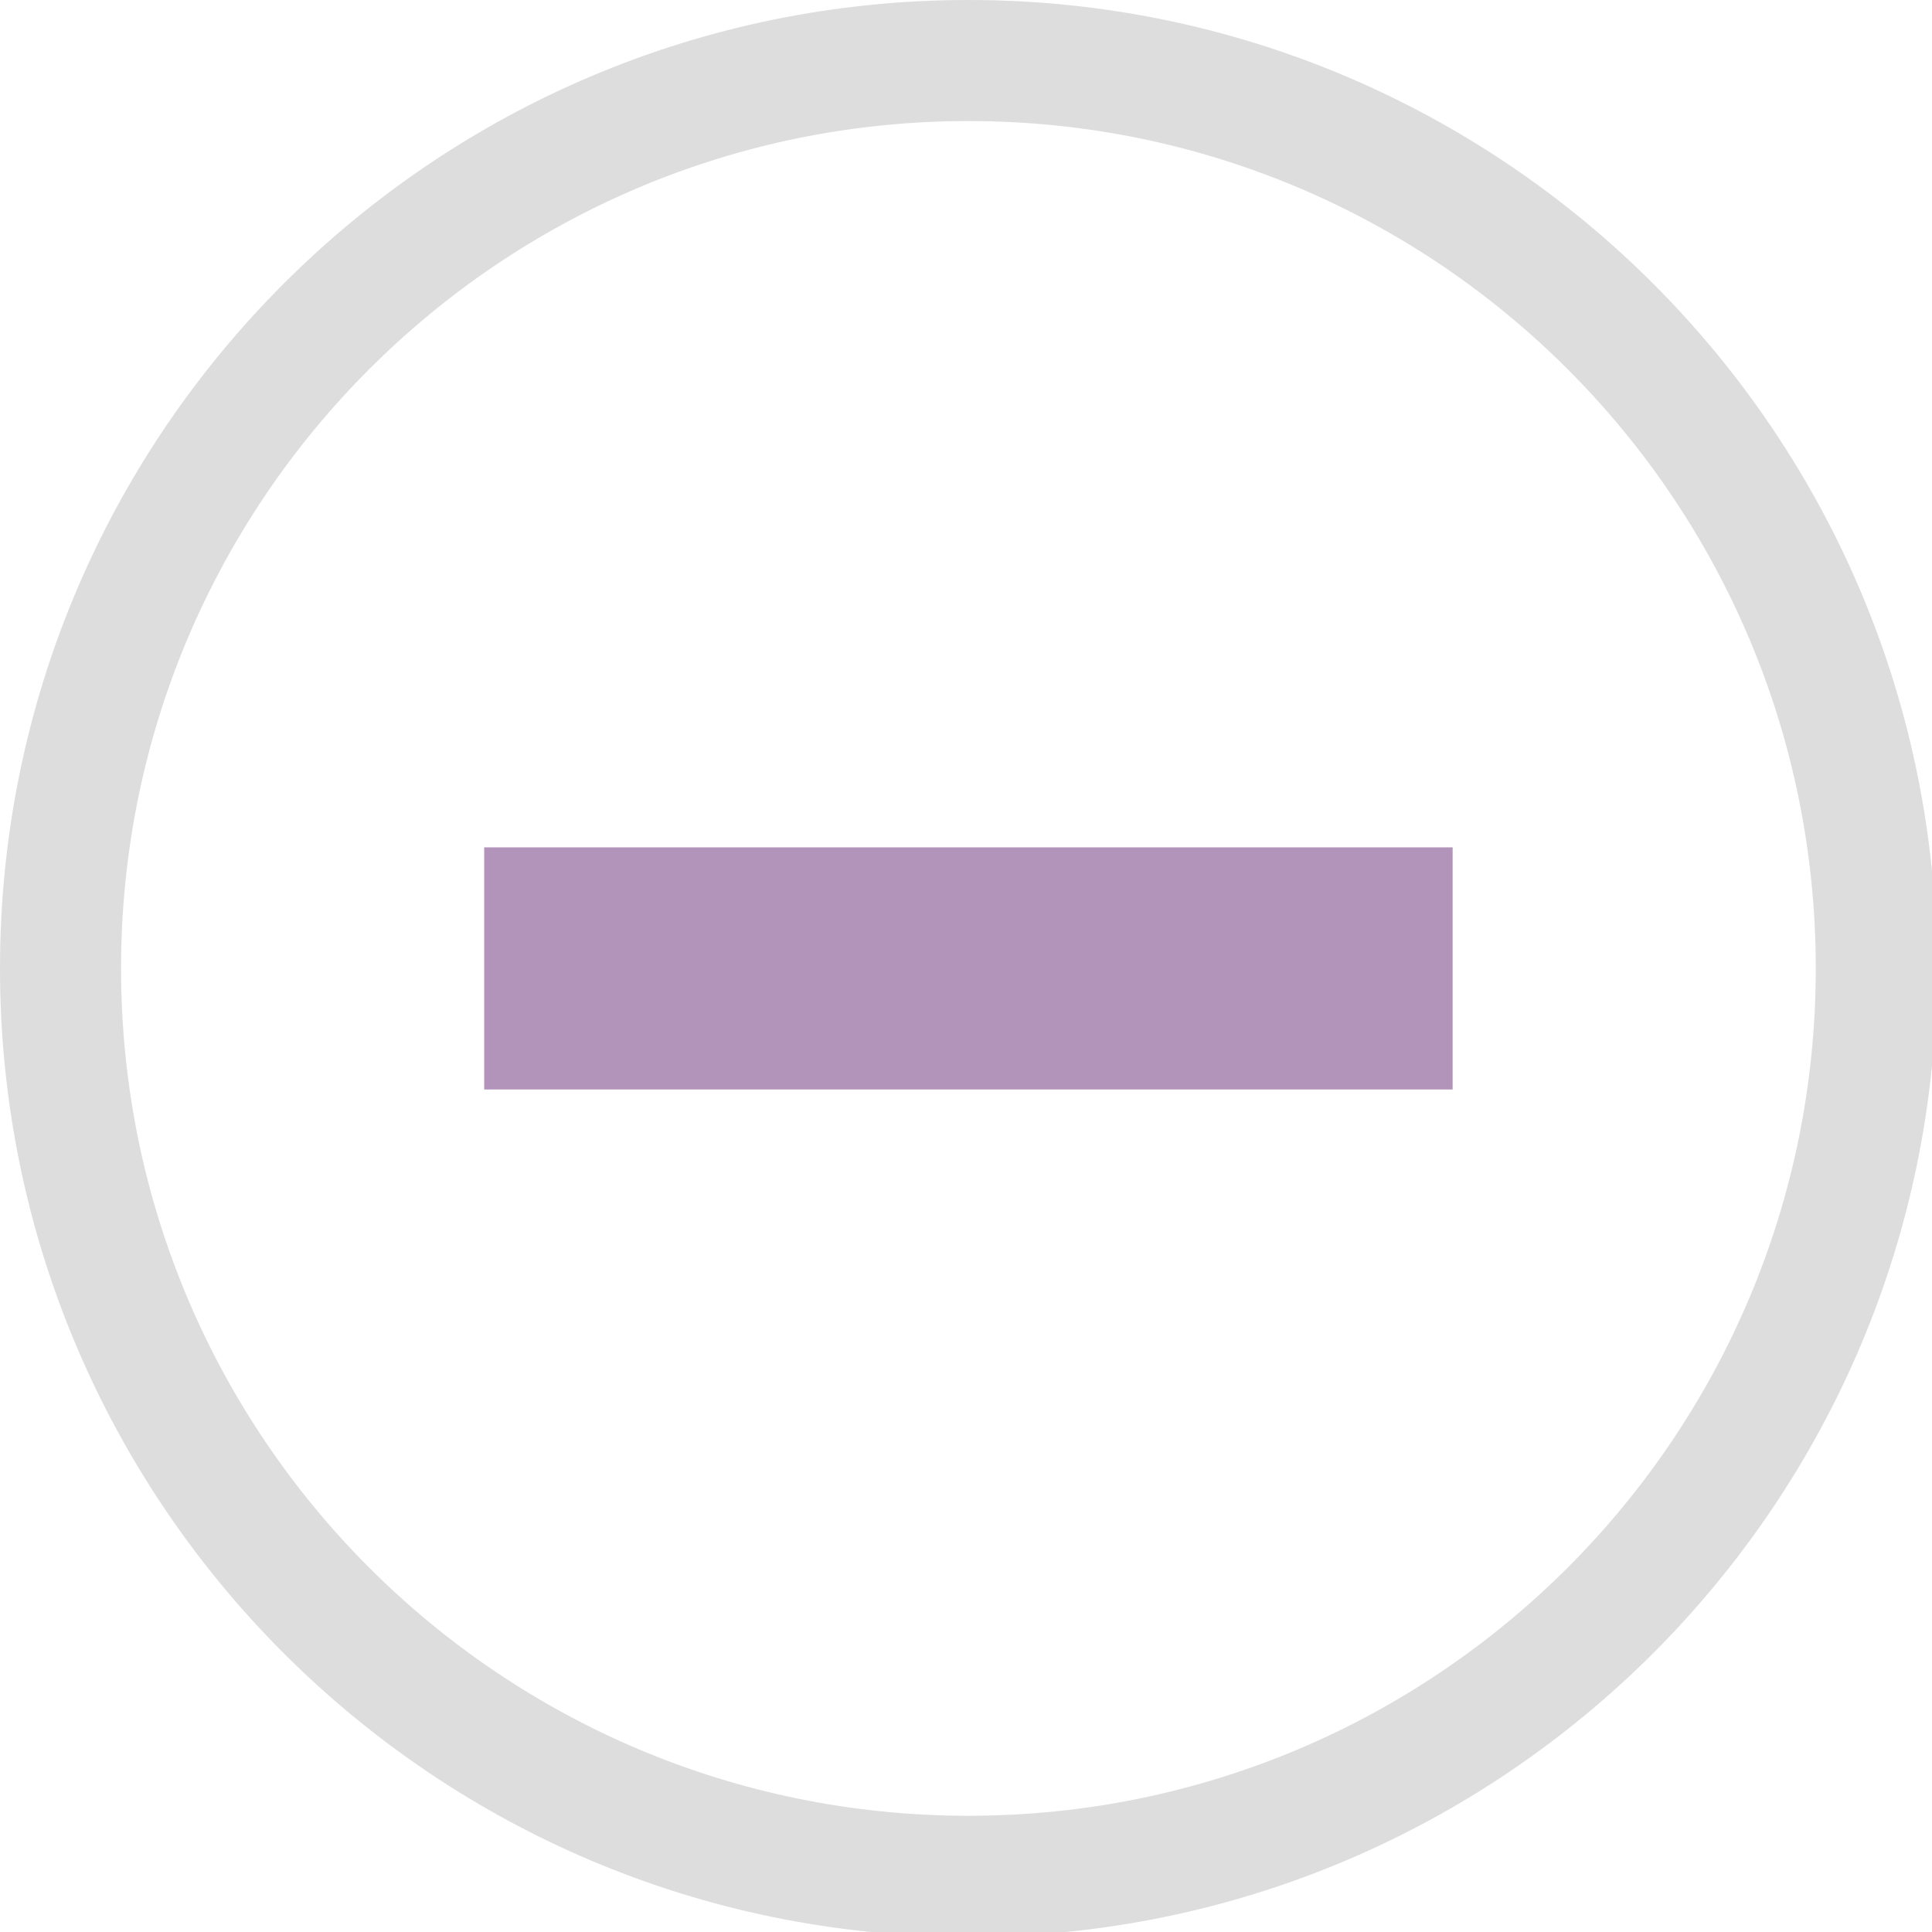
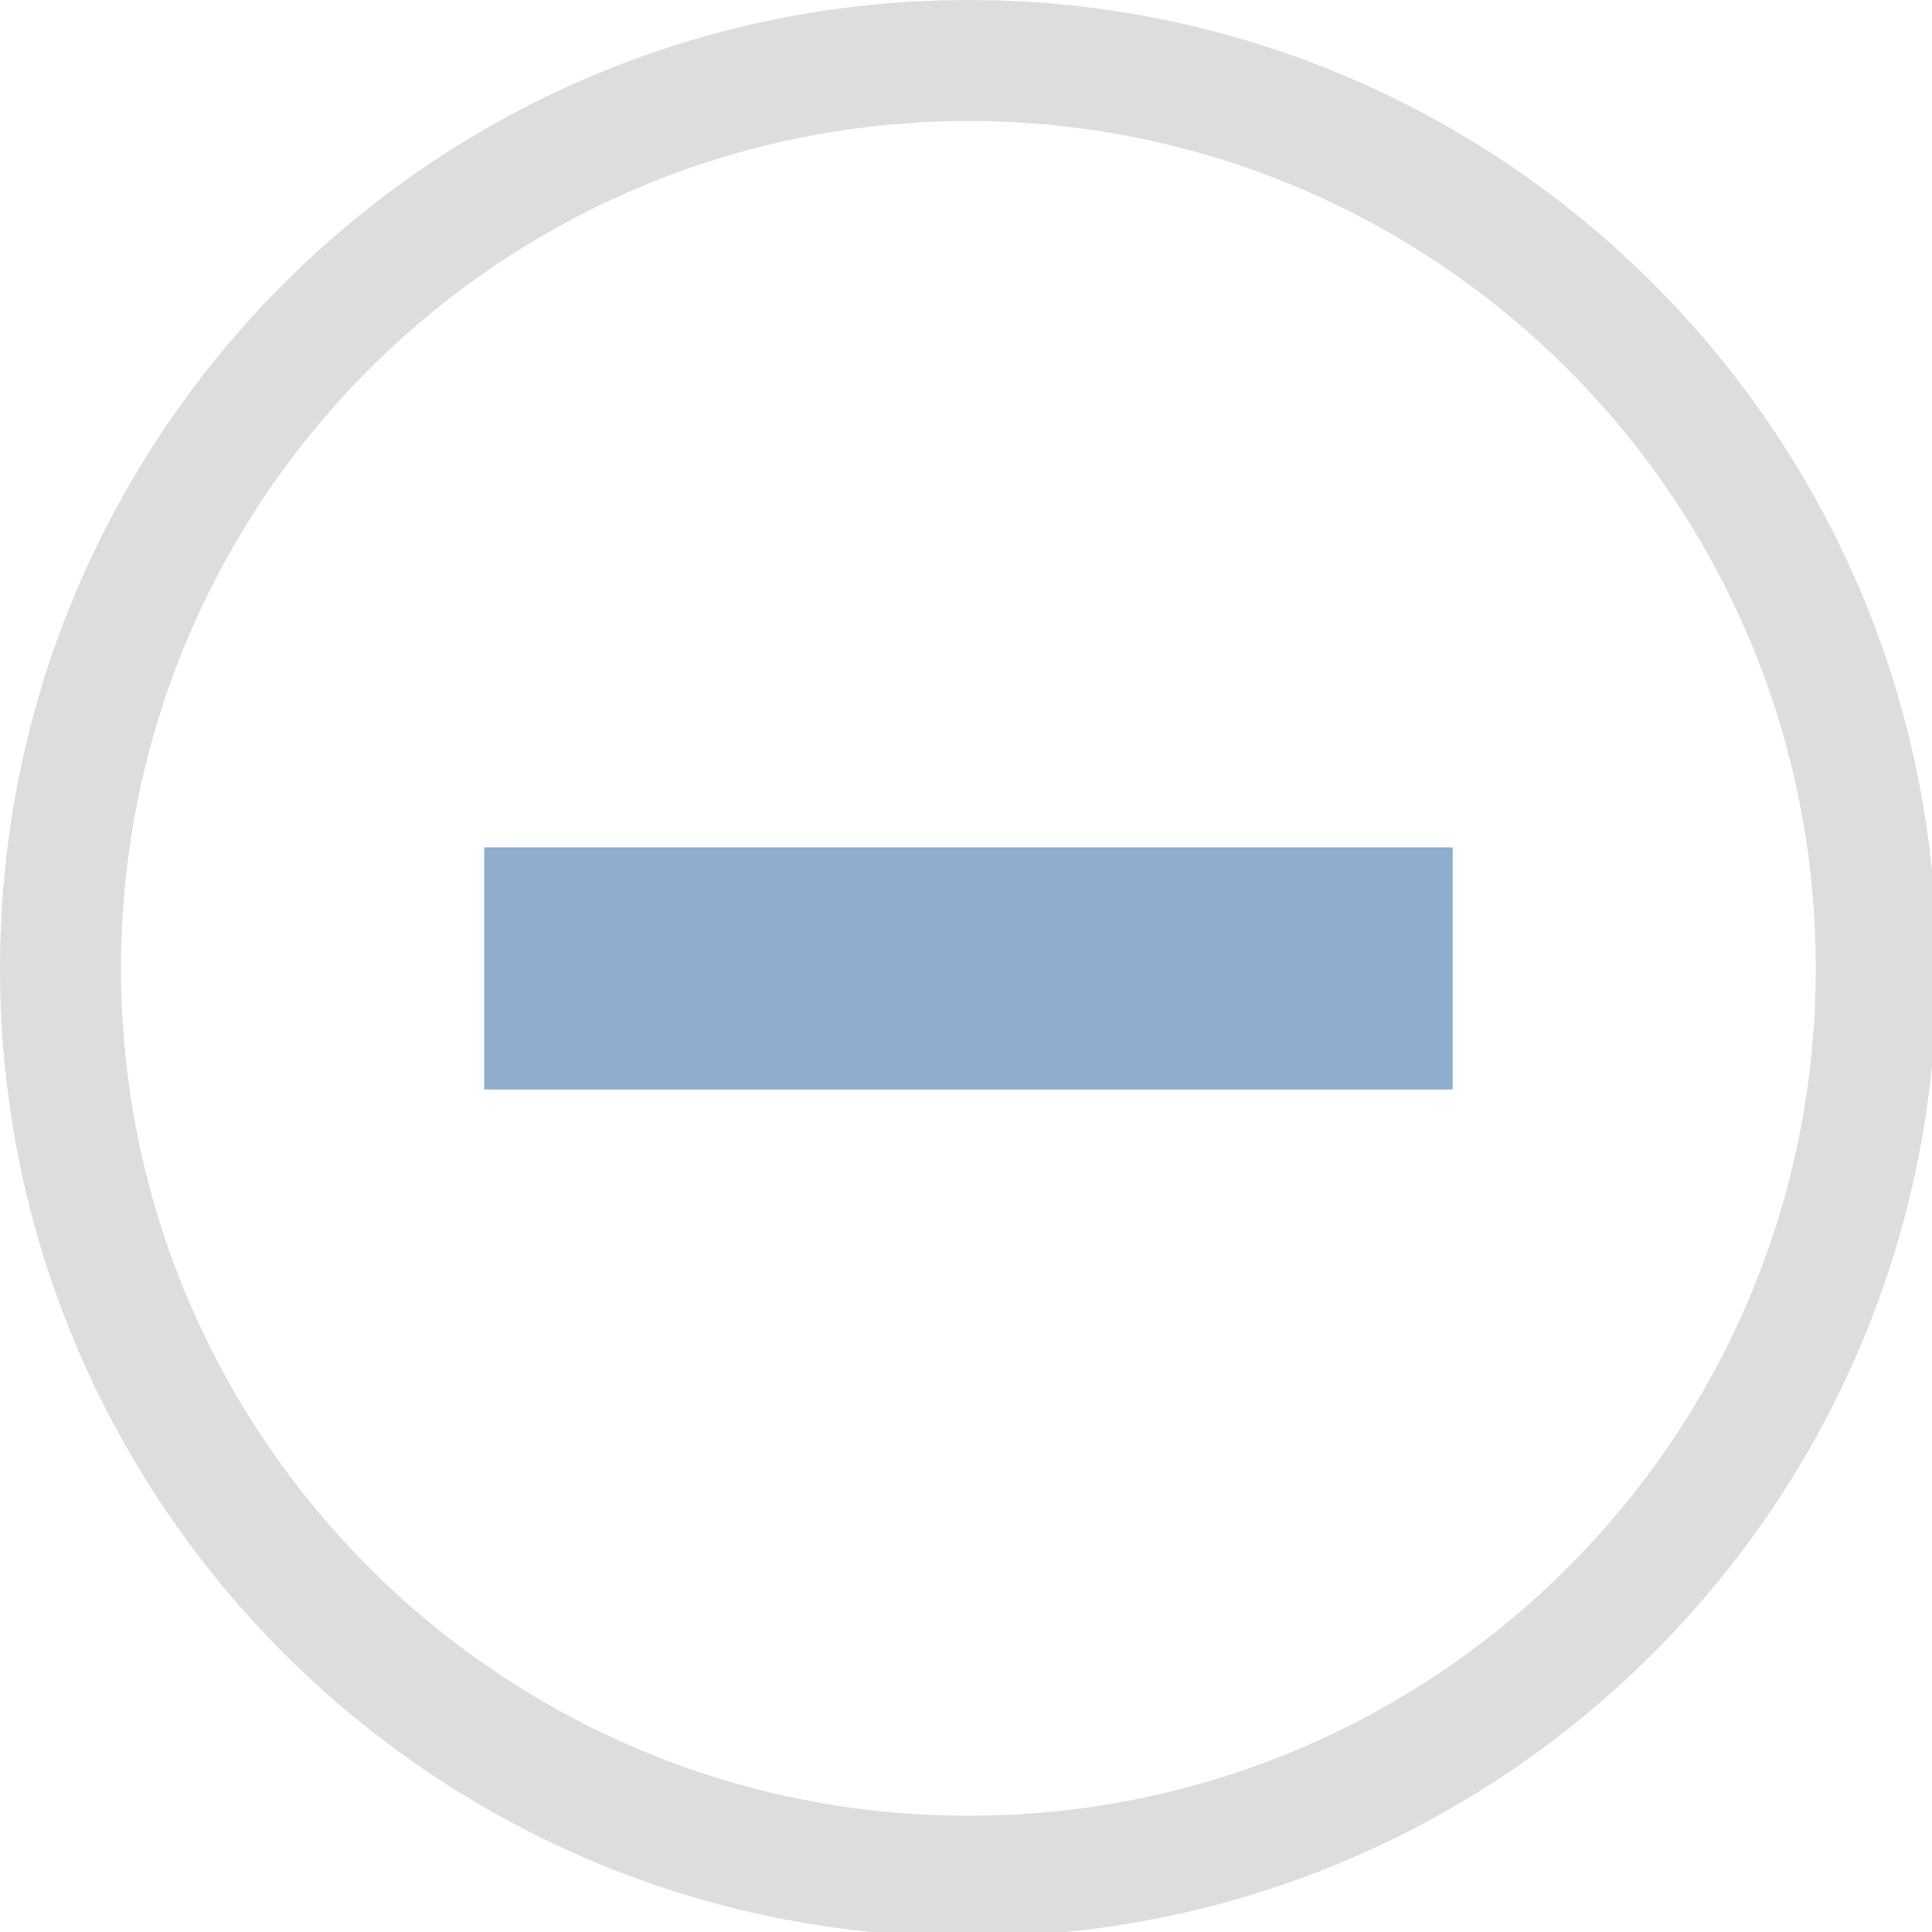
<svg xmlns="http://www.w3.org/2000/svg" width="133pt" height="133pt" viewBox="0 0 133 133" version="1.1">
  <g id="surface1">
    <path style=" stroke:none;fill-rule:nonzero;fill:#c7c7c7;fill-opacity:0.5;" d="M 66.668 0 C 29.852 0 0 29.852 0 66.668 C 0 103.484 29.852 133.332 66.668 133.332 C 103.484 133.332 133.332 103.484 133.332 66.668 C 133.332 29.852 103.484 0 66.668 0 Z M 66.668 8.332 C 98.895 8.332 125 34.441 125 66.668 C 125 98.895 98.895 125 66.668 125 C 34.441 125 8.332 98.895 8.332 66.668 C 8.332 34.441 34.441 8.332 66.668 8.332 Z M 66.668 8.332 " />
    <path style=" stroke:none;fill-rule:nonzero;fill:#c7c7c7;fill-opacity:0.15;" d="M 66.668 0 C 29.852 0 0 29.852 0 66.668 C 0 103.484 29.852 133.332 66.668 133.332 C 103.484 133.332 133.332 103.484 133.332 66.668 C 133.332 29.852 103.484 0 66.668 0 Z M 66.668 8.332 C 98.895 8.332 125 34.441 125 66.668 C 125 98.895 98.895 125 66.668 125 C 34.441 125 8.332 98.895 8.332 66.668 C 8.332 34.441 34.441 8.332 66.668 8.332 Z M 66.668 8.332 " />
-     <path style=" stroke:none;fill-rule:nonzero;fill:#b294bb;fill-opacity:1;" d="M 33.332 58.332 L 100 58.332 L 100 75 L 33.332 75 Z M 33.332 58.332 " />
+     <path style=" stroke:none;fill-rule:nonzero;fill:#8fadcc;fill-opacity:1;" d="M 33.332 58.332 L 100 58.332 L 100 75 L 33.332 75 Z M 33.332 58.332 " />
  </g>
</svg>
